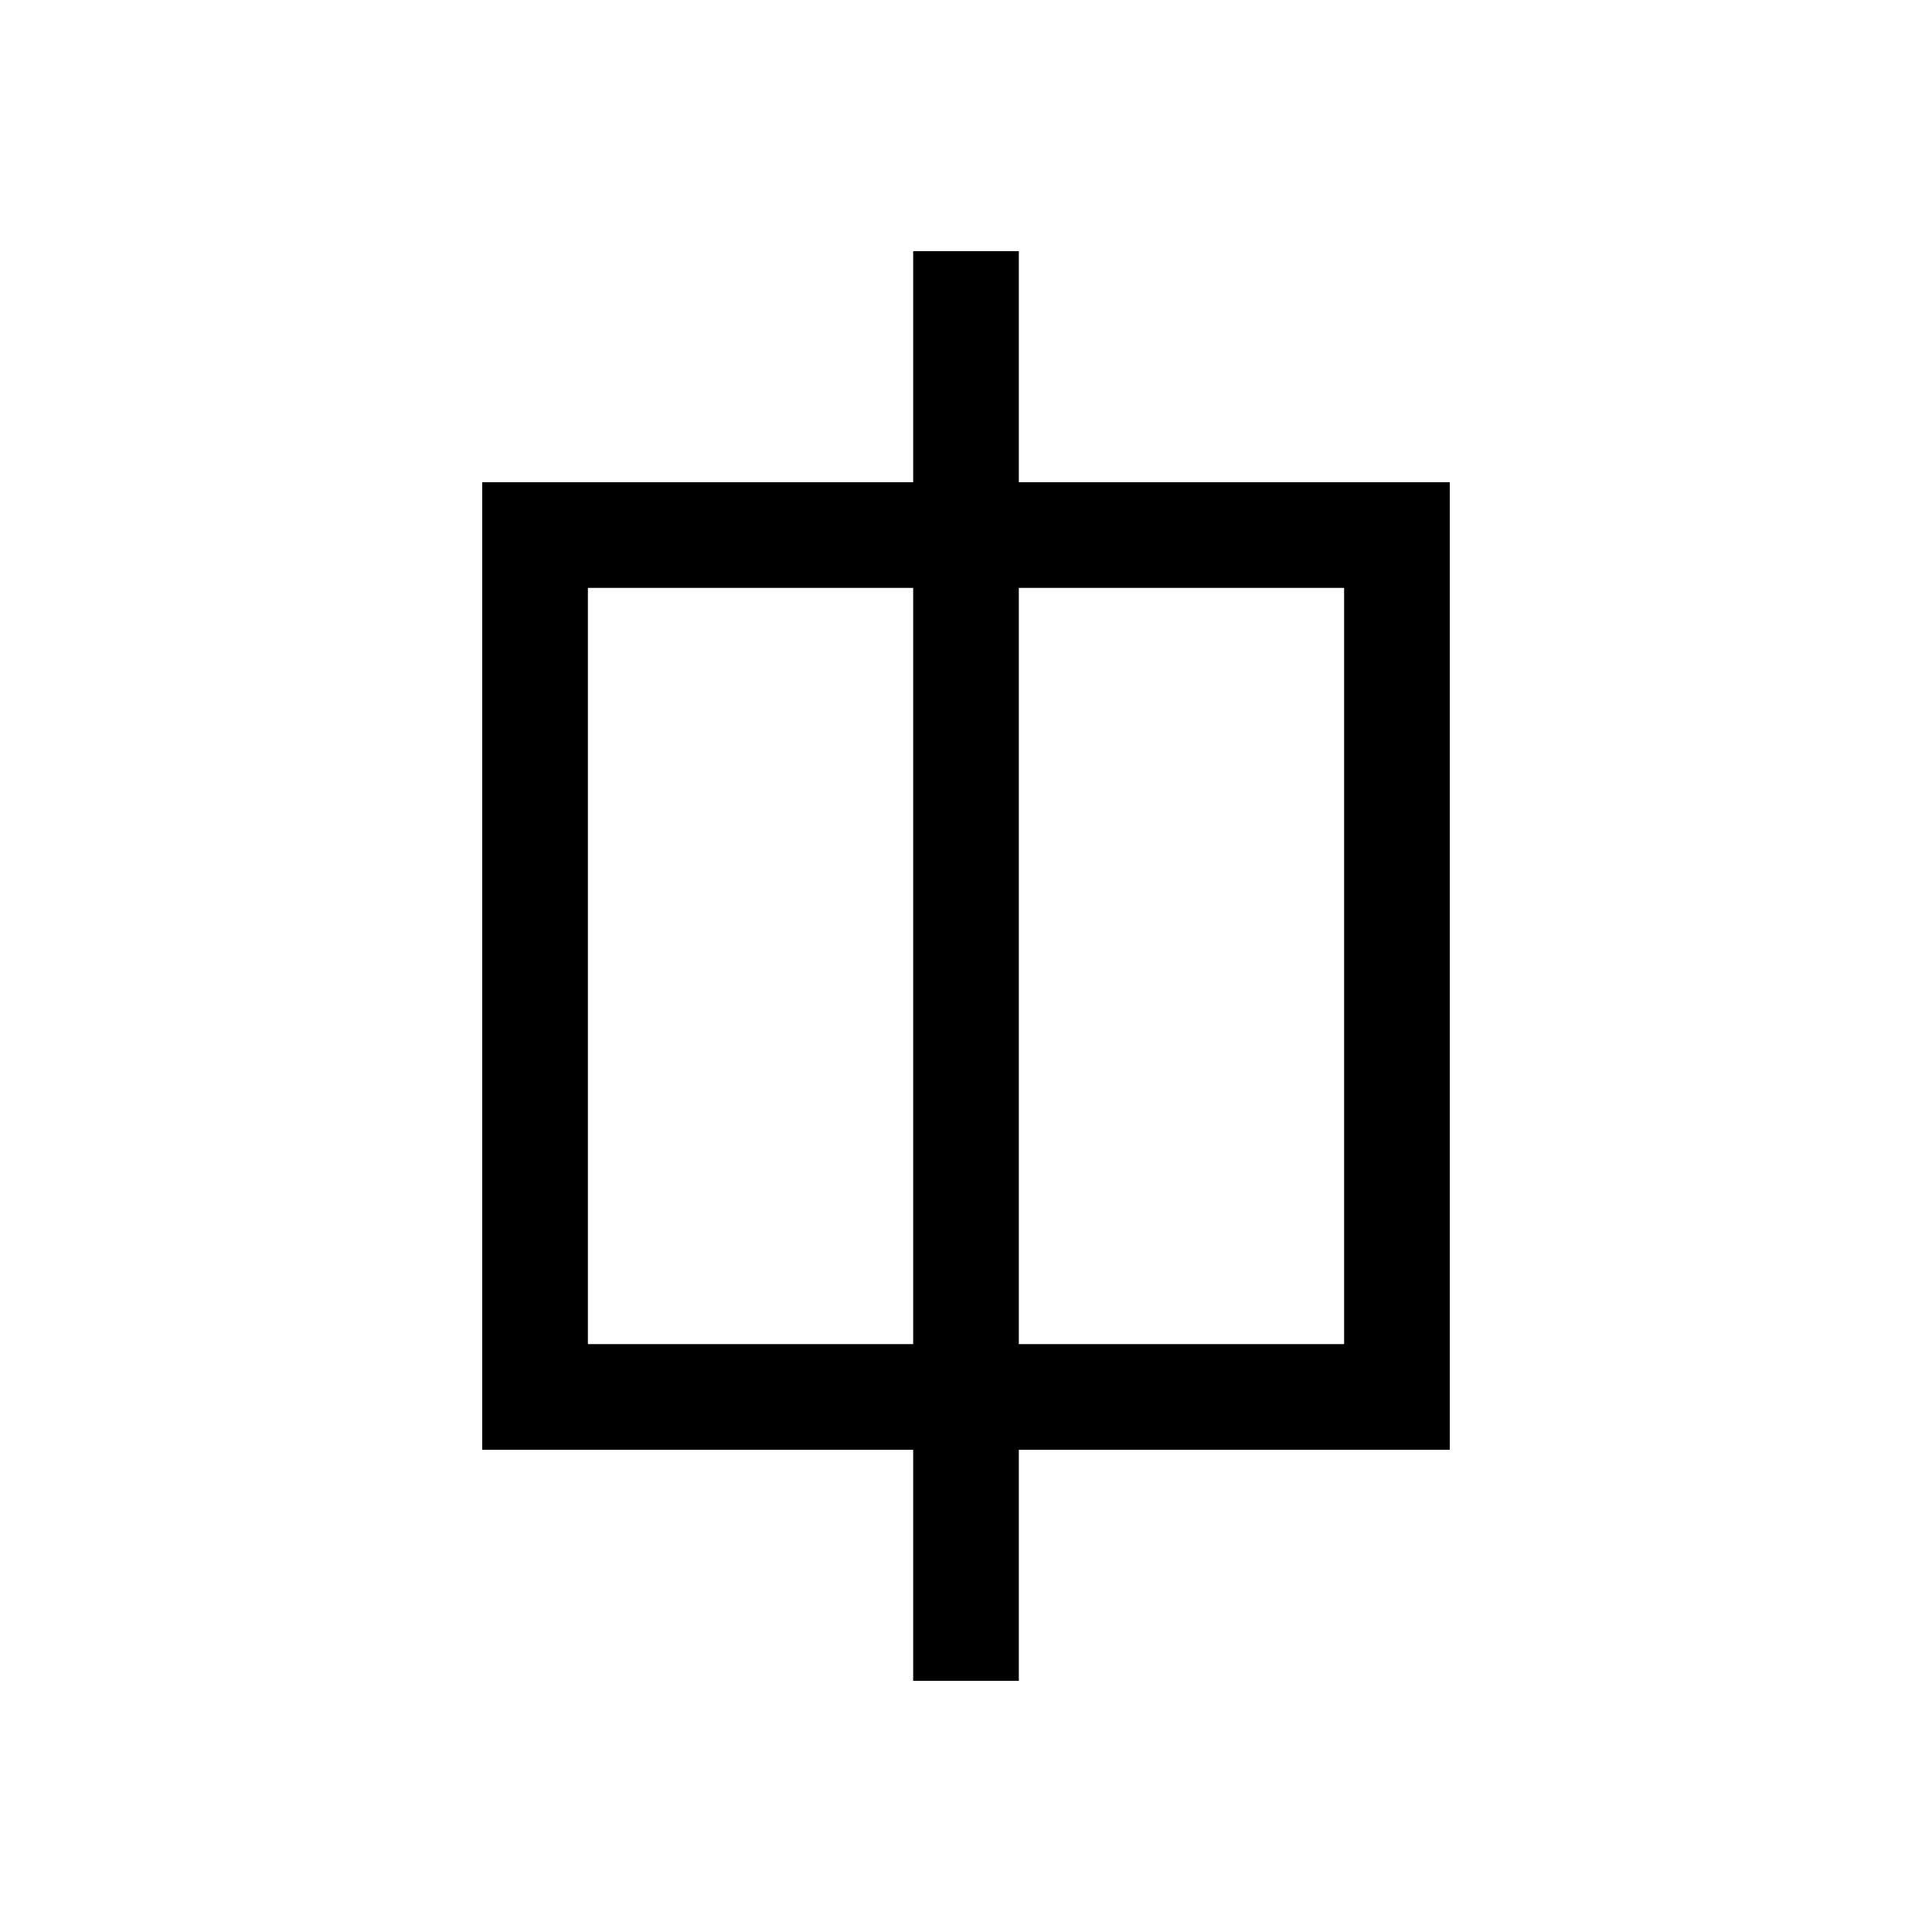
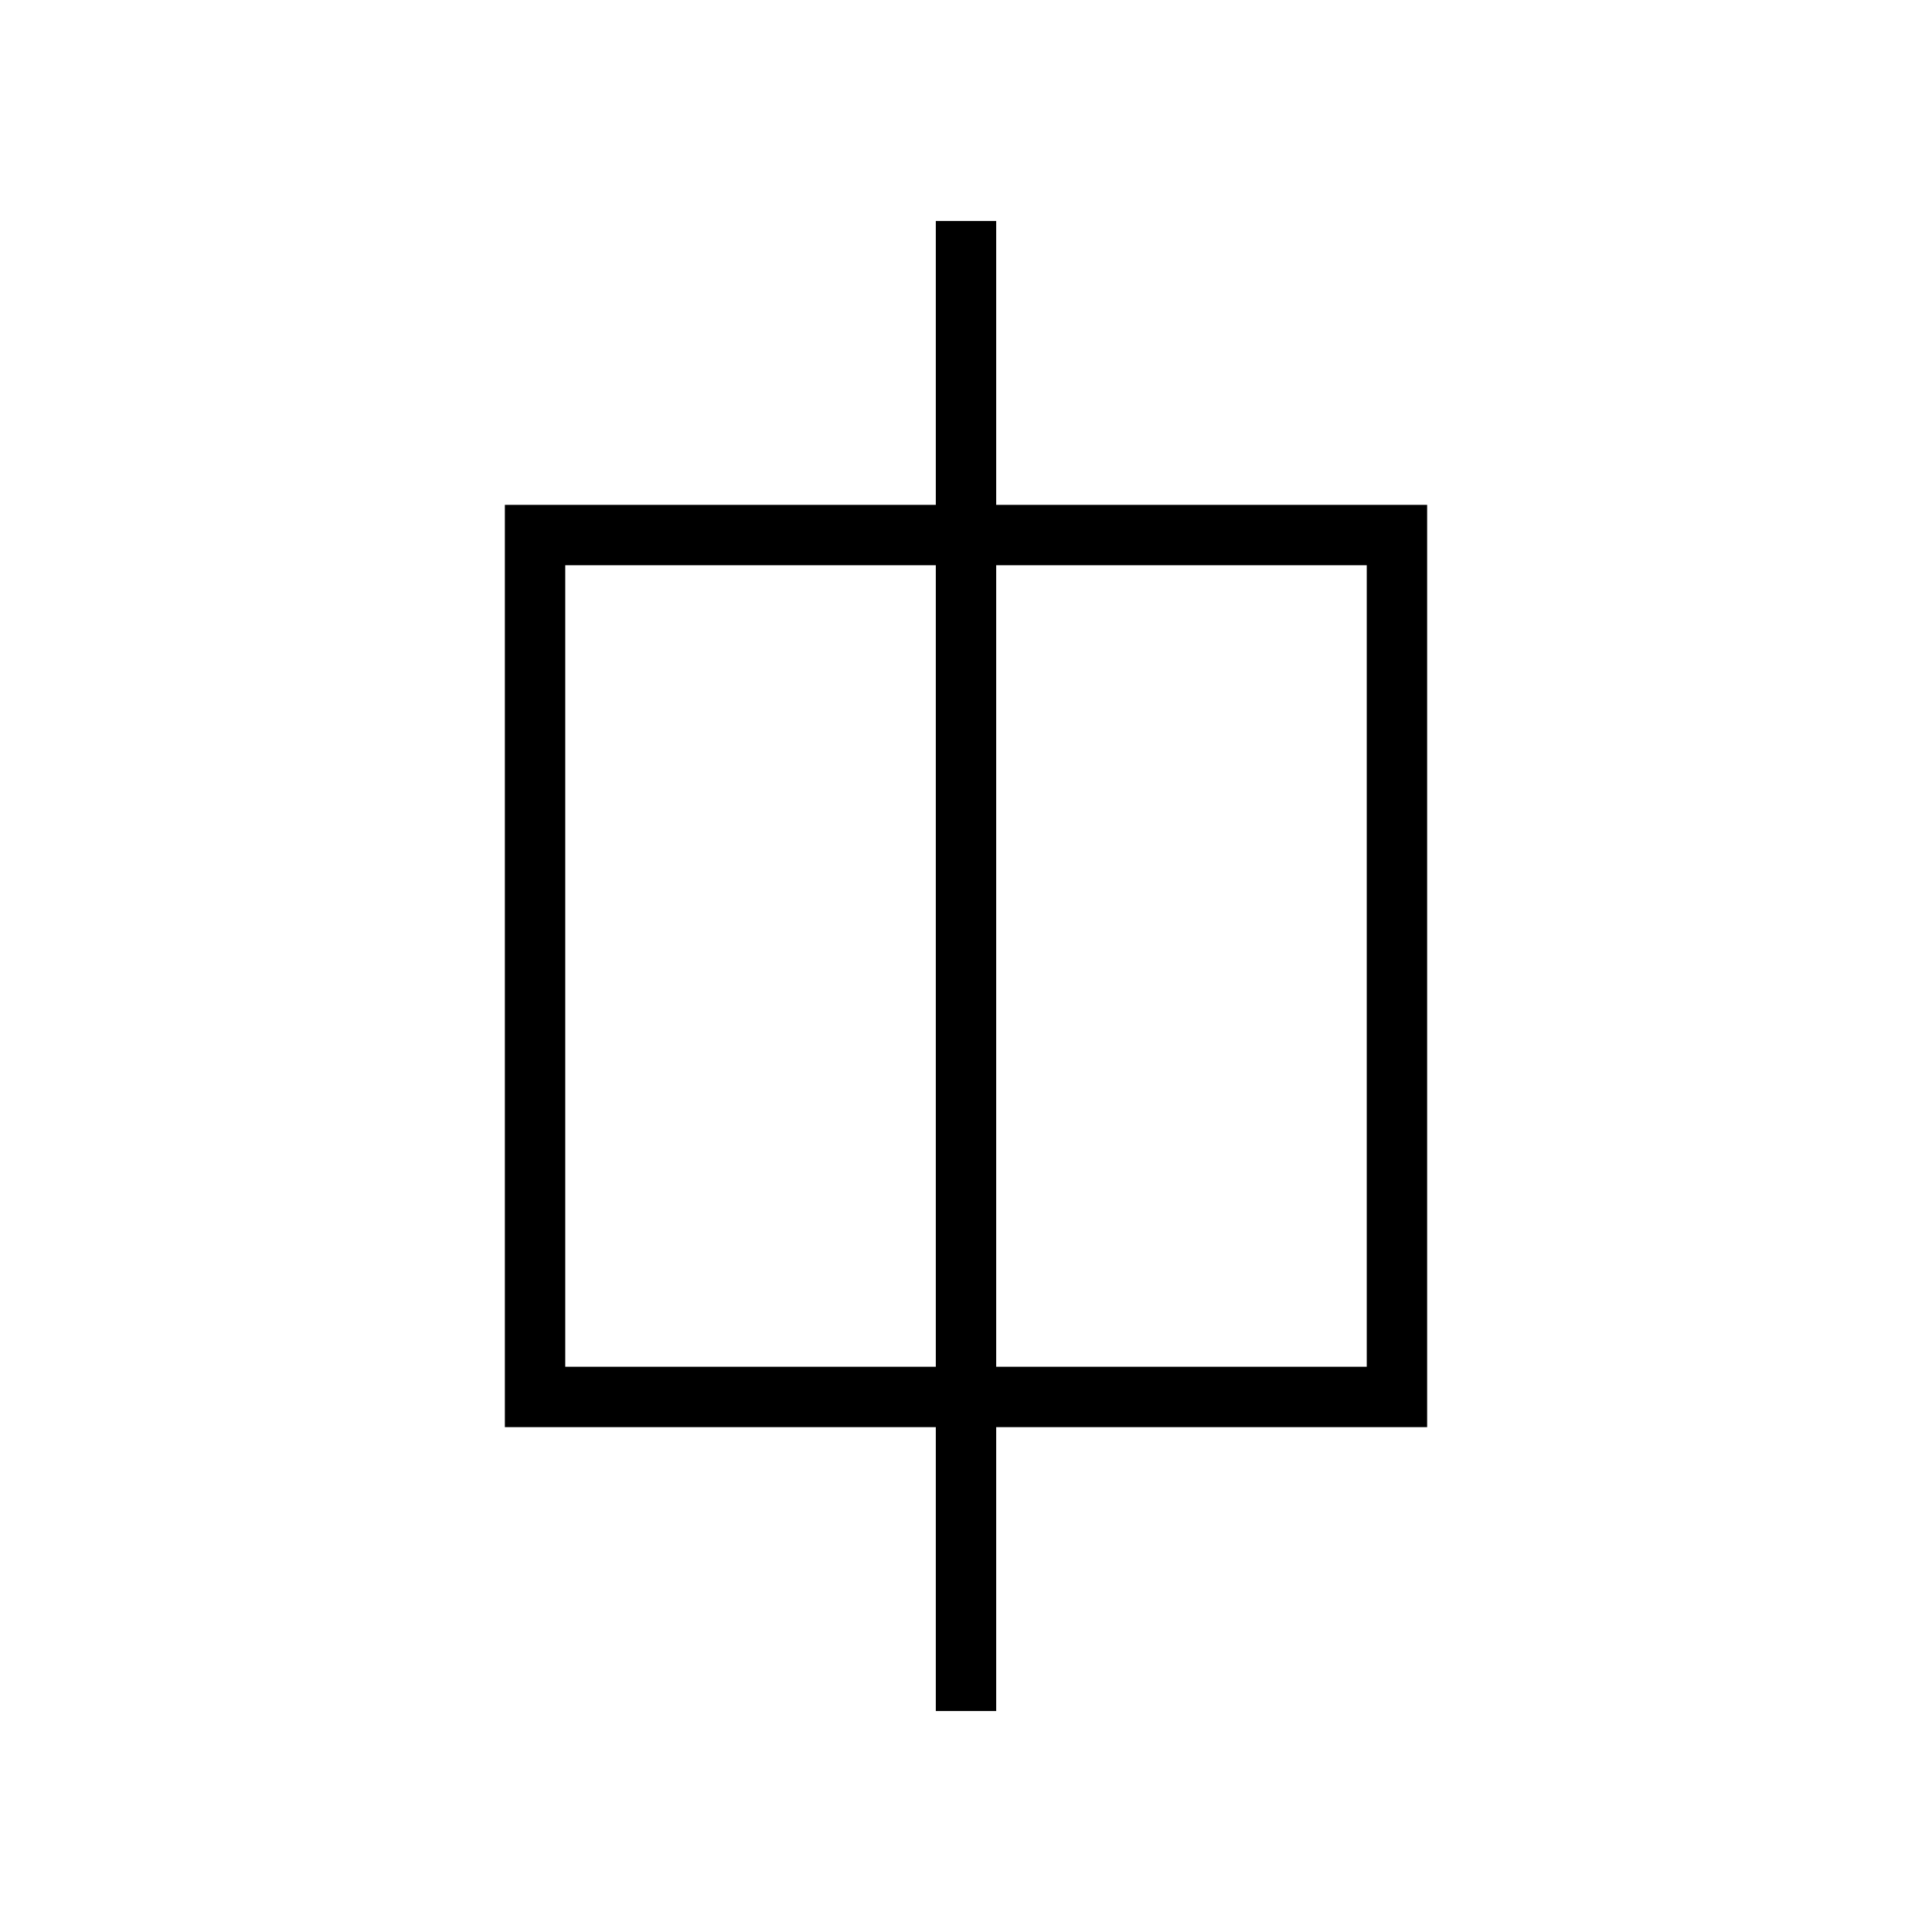
<svg xmlns="http://www.w3.org/2000/svg" viewBox="0 0 1024 1024" role="img" aria-labelledby="title desc">
-   <g fill="none" stroke="#000" stroke-width="56" stroke-linecap="butt" stroke-linejoin="miter">
+   <g fill="none" stroke="#000" stroke-width="32" stroke-linecap="square" stroke-linejoin="miter">
    <rect x="283.591" y="283.591" width="456.818" height="456.818" />
    <path d="M512 133.12V890.88" />
  </g>
</svg>
